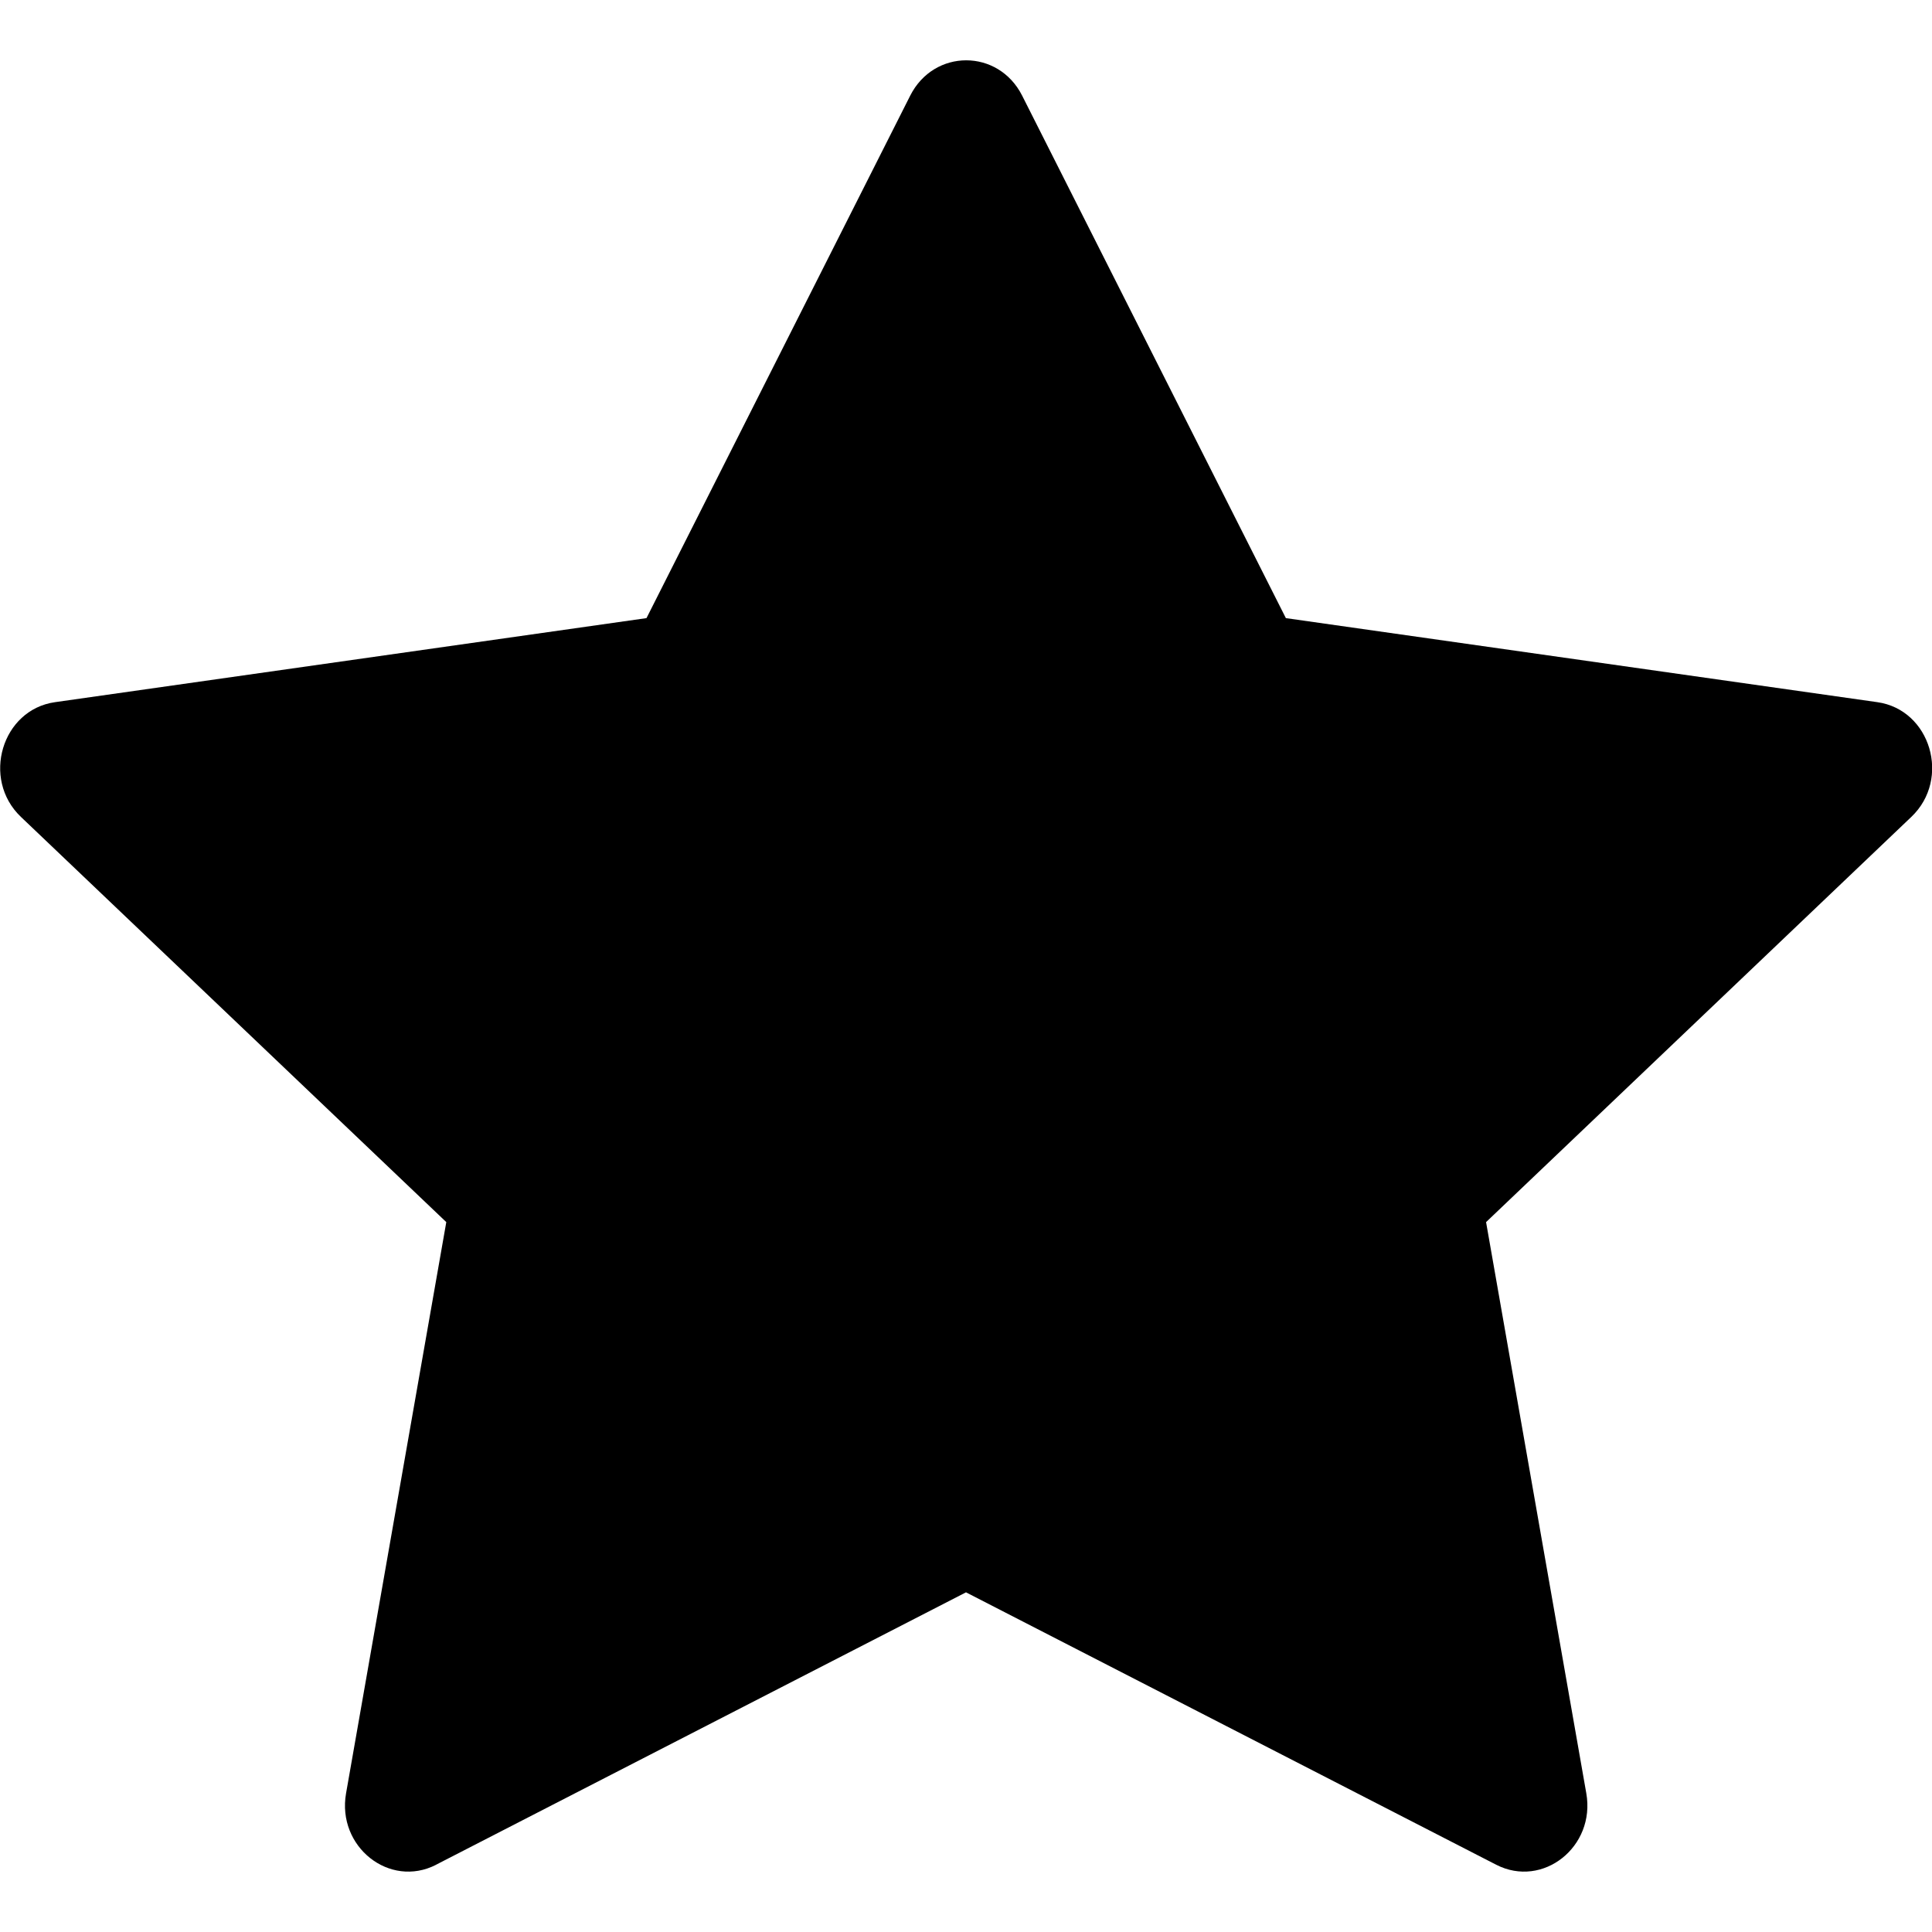
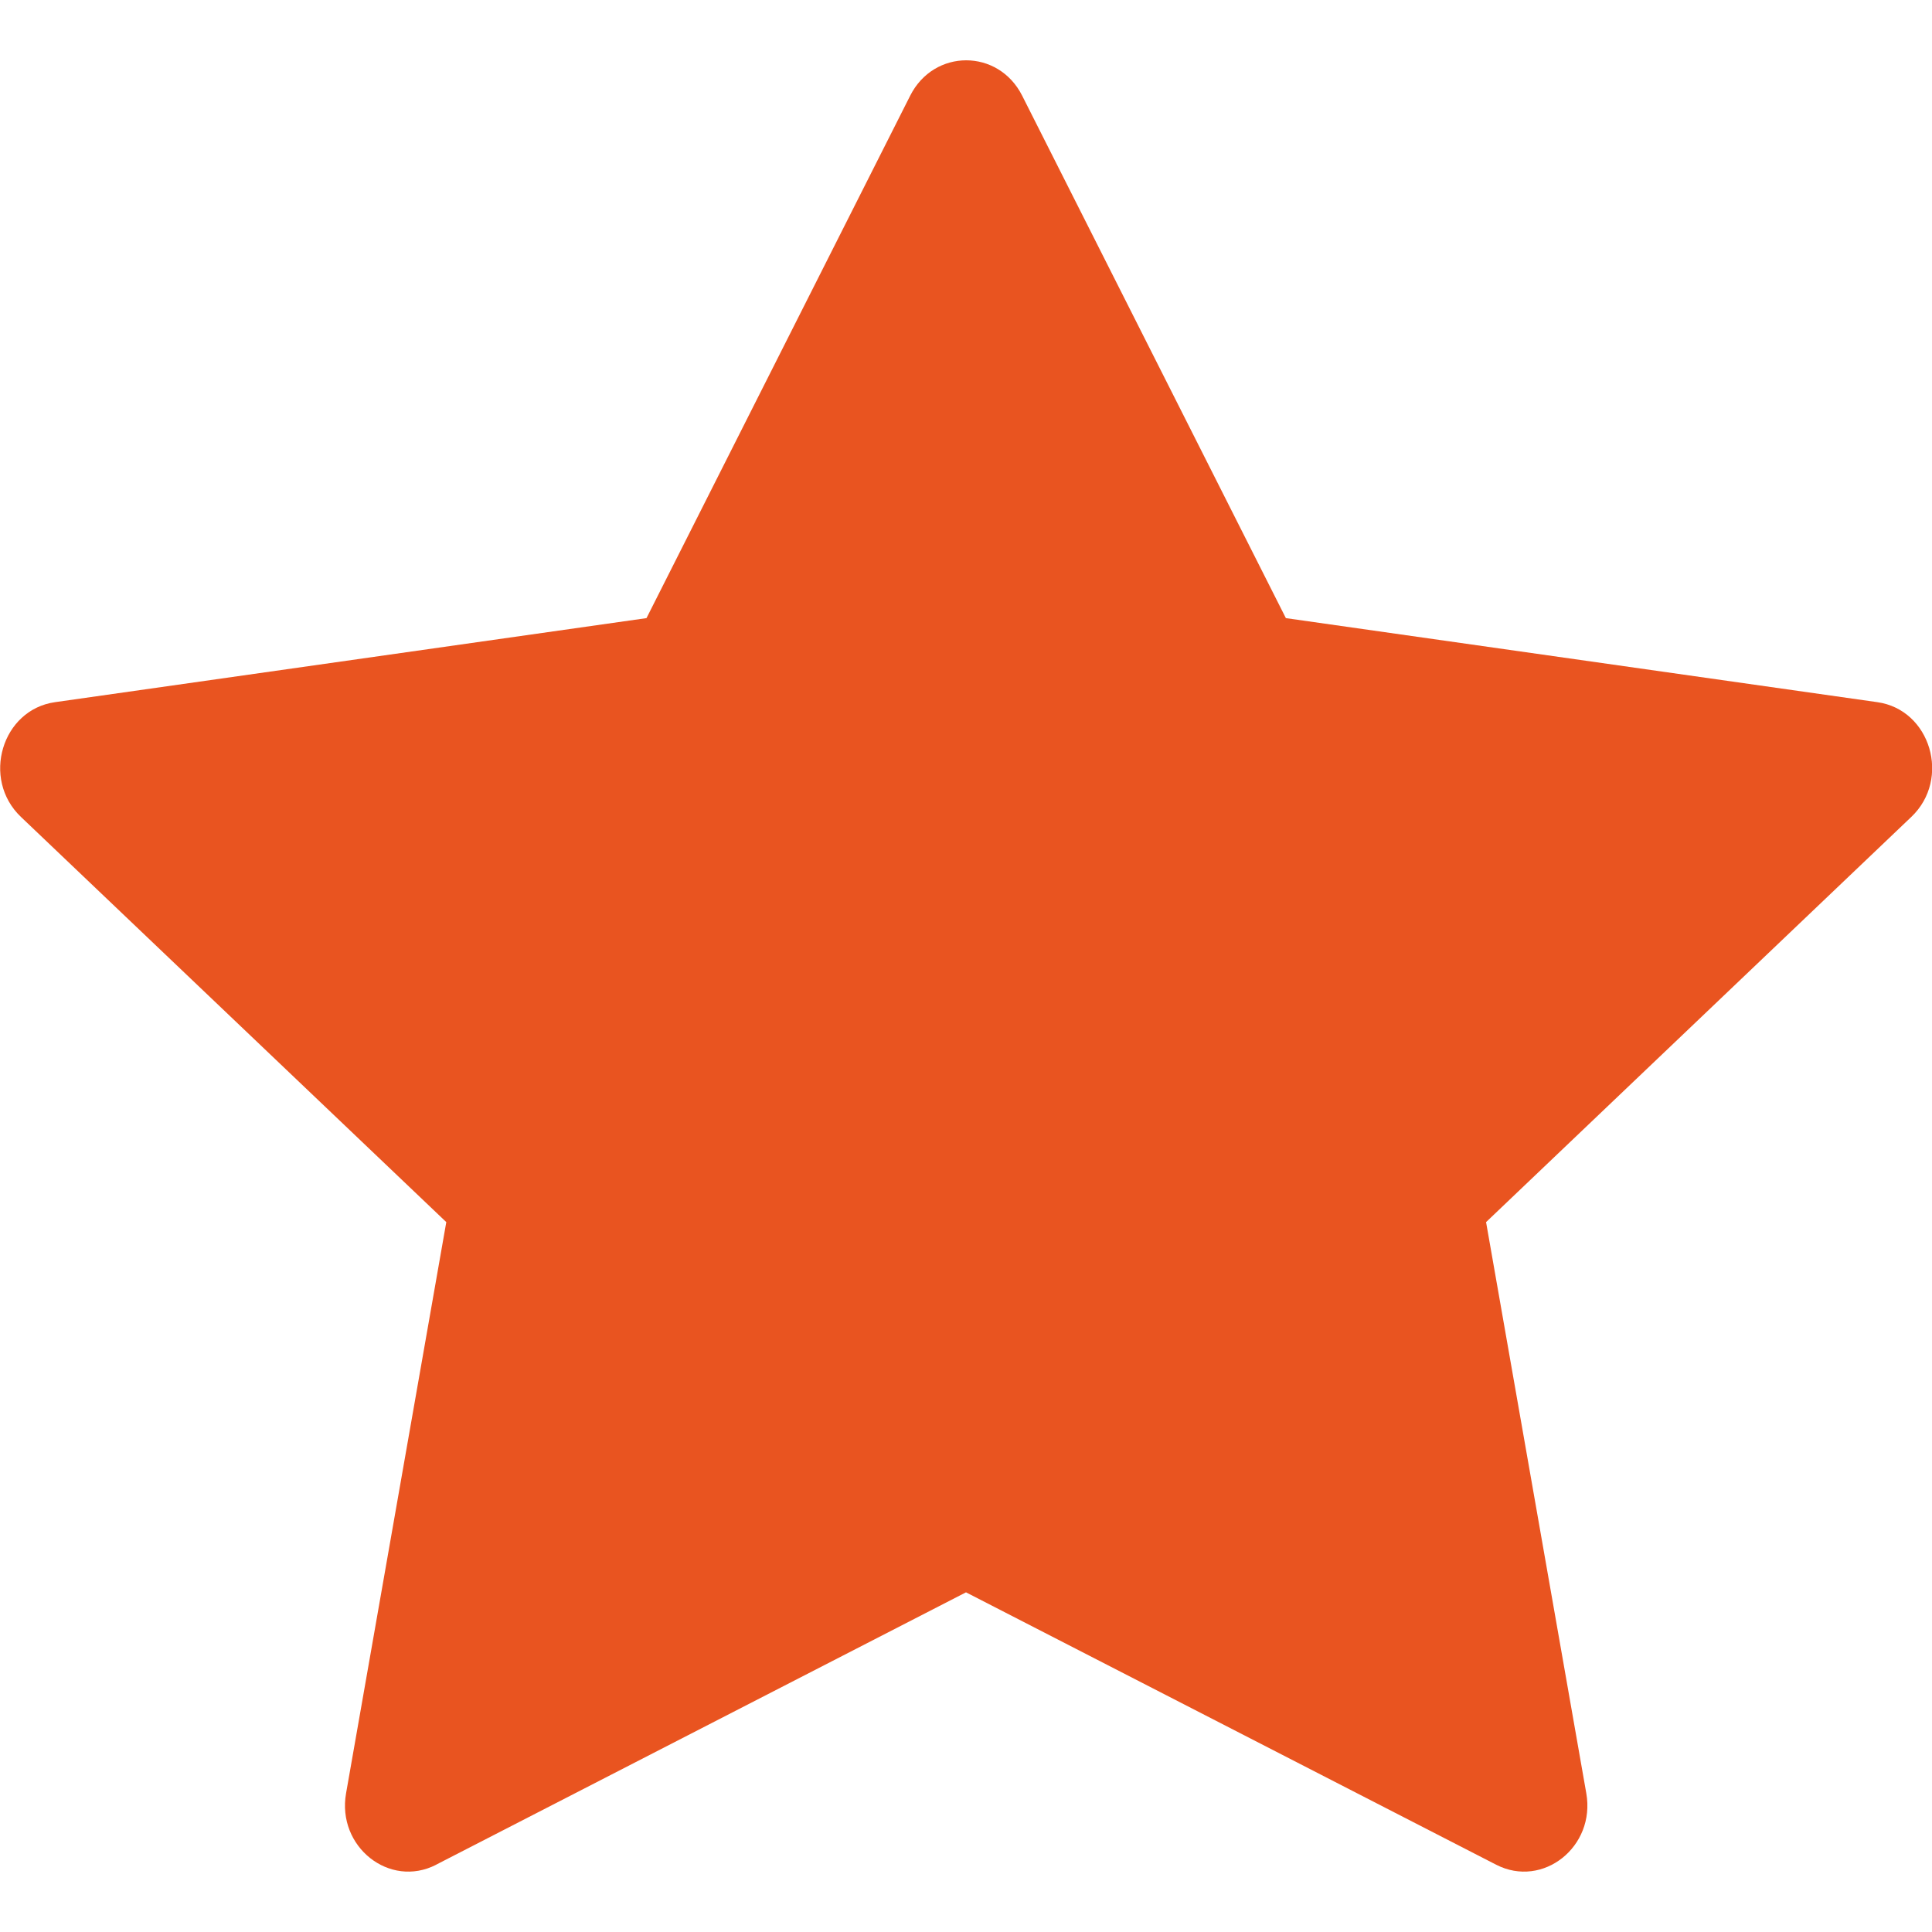
- <svg xmlns="http://www.w3.org/2000/svg" width="16" height="16" fill="currentColor" class="bi bi-star-fill" viewBox="0 0 16 16">
+ <svg xmlns="http://www.w3.org/2000/svg" width="16" height="16" fill="#E95420" class="bi bi-star-fill" viewBox="0 0 16 16">
  <path d="M3.612 15.443c-.386.198-.824-.149-.746-.592l.83-4.73L.173 6.765c-.329-.314-.158-.888.283-.95l4.898-.696L7.538.792c.197-.39.73-.39.927 0l2.184 4.327 4.898.696c.441.062.612.636.282.95l-3.522 3.356.83 4.73c.078.443-.36.79-.746.592L8 13.187l-4.389 2.256z" />
</svg>
